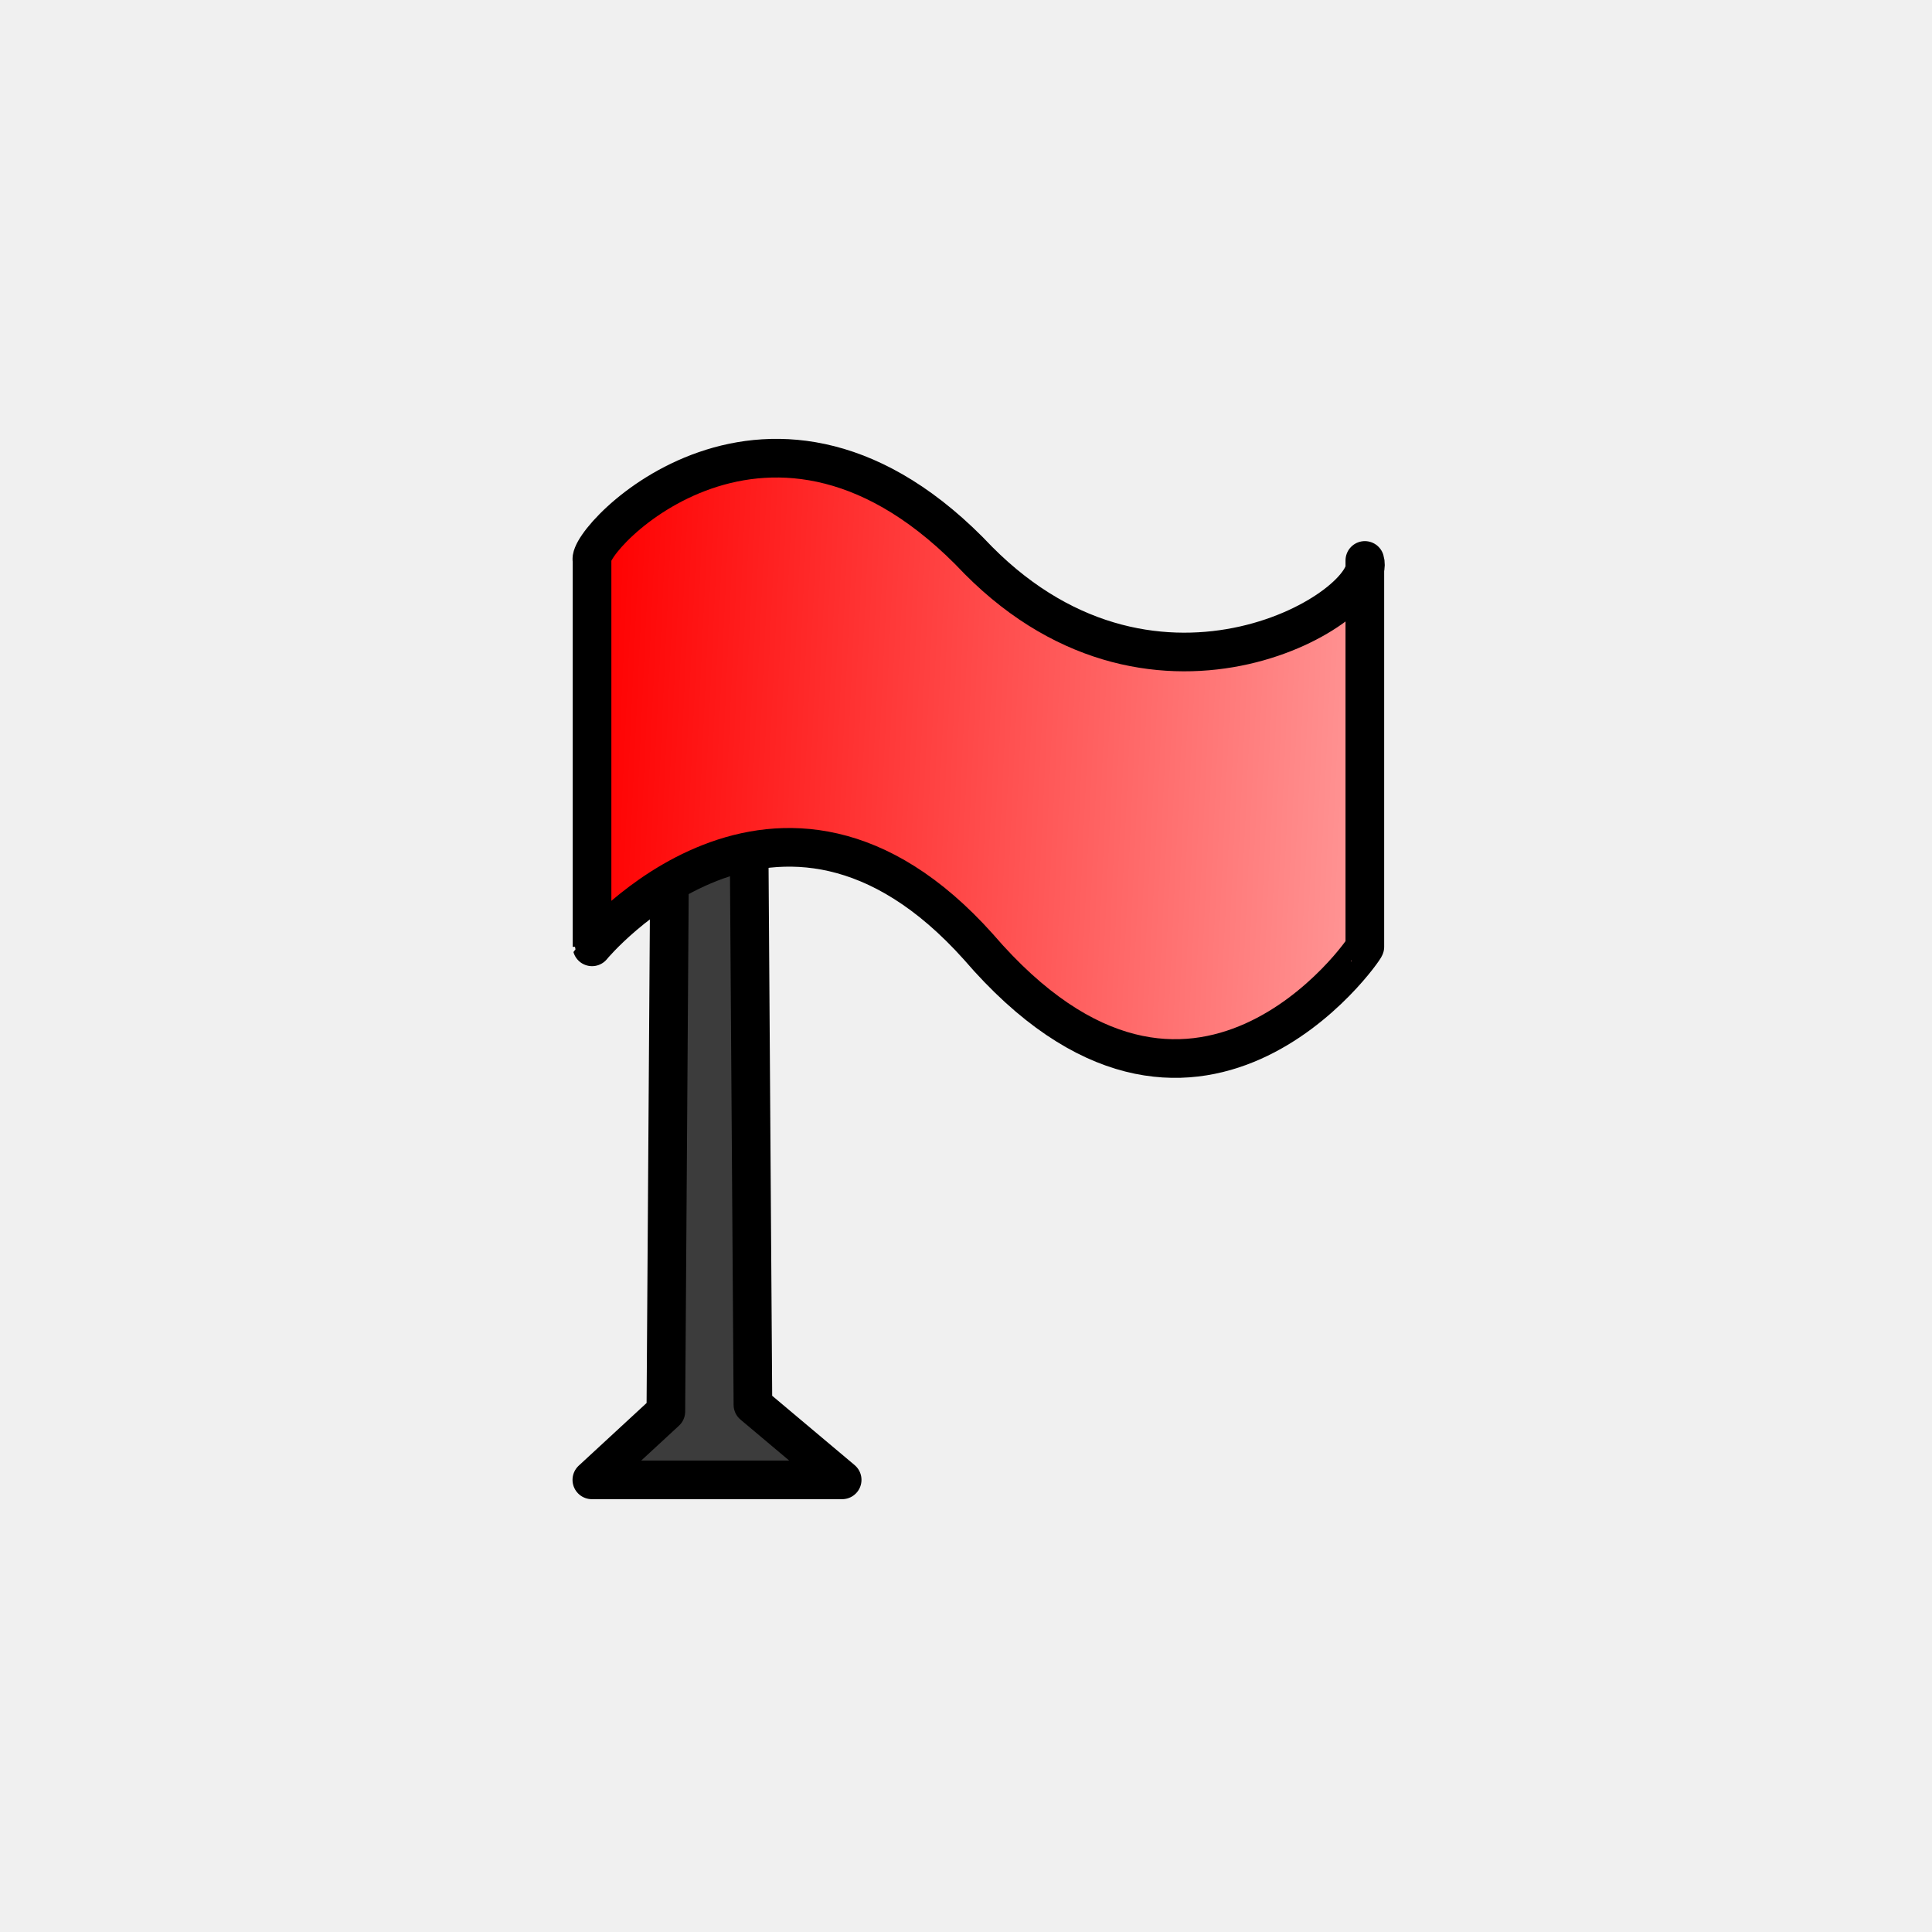
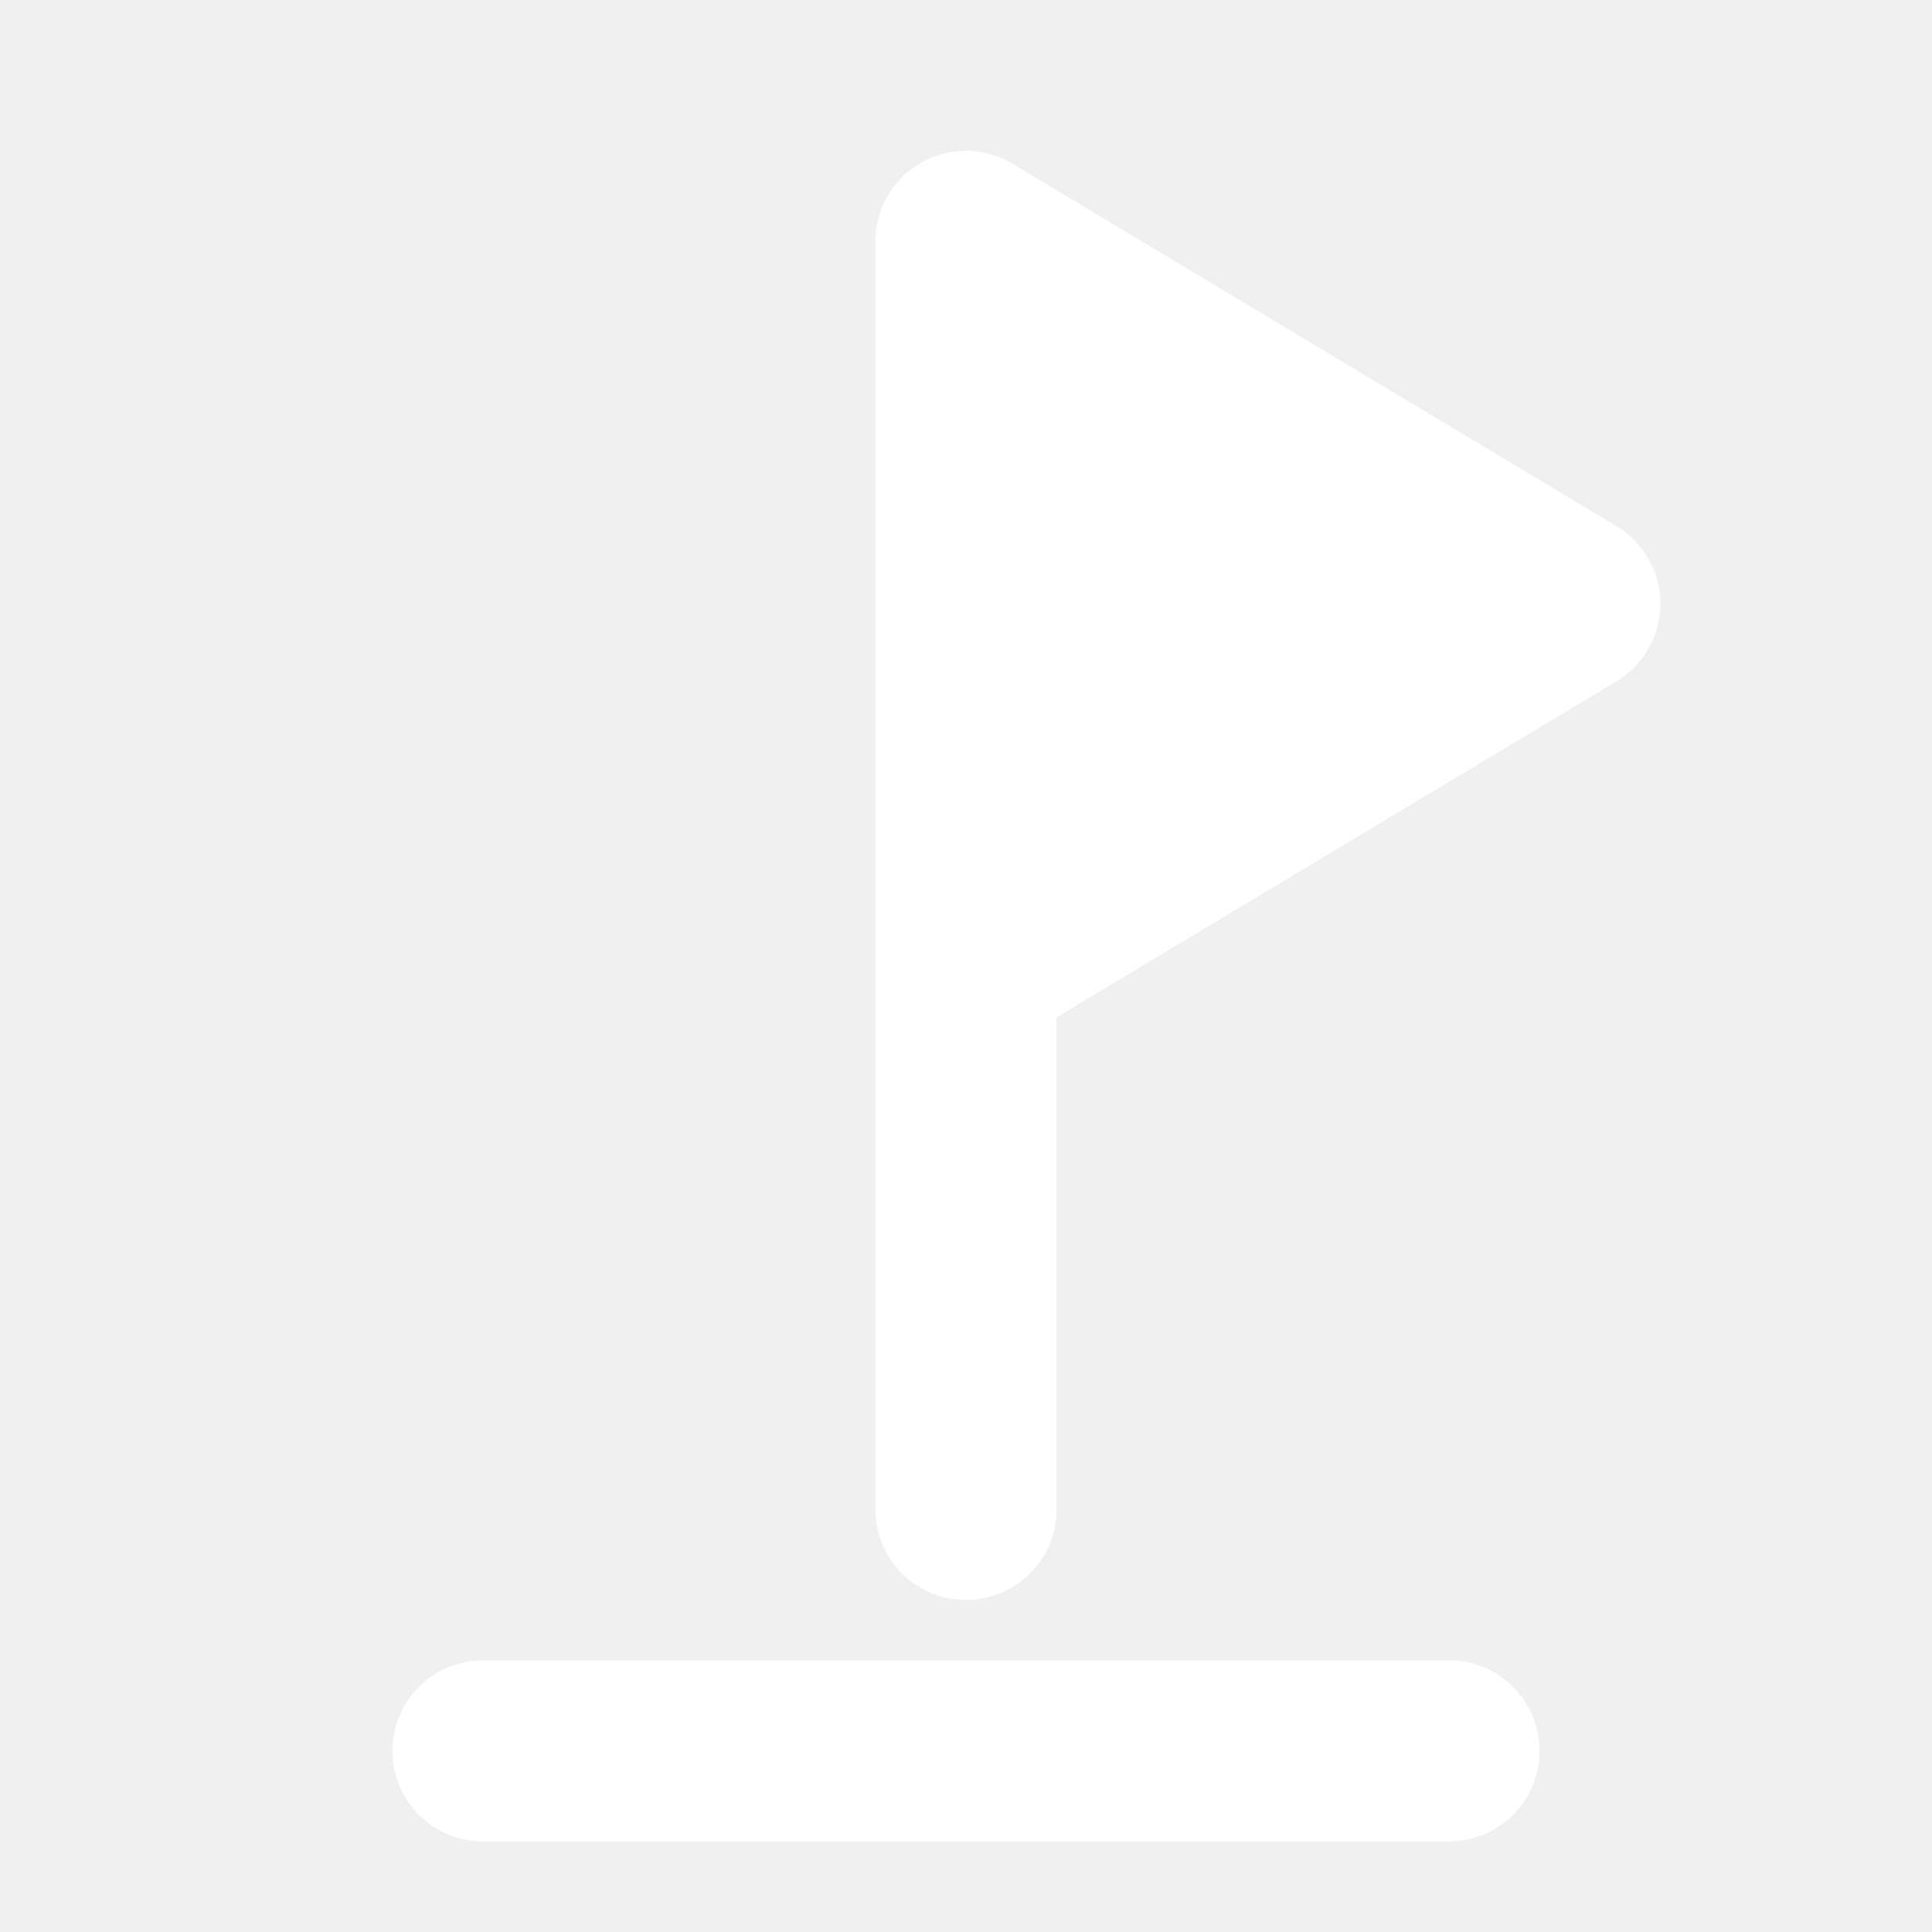
- <svg xmlns="http://www.w3.org/2000/svg" viewBox="0 0 500 500">
-   <defs>
-     <linearGradient gradientUnits="userSpaceOnUse" x1="300.052" y1="173.535" x2="300.052" y2="328.908" id="gradient-1" gradientTransform="matrix(0.046738, -0.998907, 1.287226, 0.081764, -37.4026, 526.6153)">
-       <stop offset="0" style="stop-color: rgb(255, 0, 0);" />
-       <stop offset="1" style="stop-color: rgb(255, 149, 149);" />
-     </linearGradient>
-   </defs>
-   <g transform="matrix(1, 0, 0, 1, -46.78044, -54.95775)">
-     <path style="stroke: rgb(0, 0, 0); stroke-width: 10px; stroke-linejoin: round; fill: rgb(60, 60, 60);" d="M 199.949 437.943 L 264.732 437.943 L 241.636 418.521 L 240.509 253.784 L 220.229 254.131 L 219.103 420.256 L 199.949 437.943 Z" />
-     <path style="stroke: rgb(0, 0, 0); stroke-width: 10px; stroke-linejoin: round; fill: url('#gradient-1');" d="M 200 200 C 198.153 194.644 246.478 143.227 300 200 C 346.678 246.965 403.504 211.591 400 200 L 400 300 C 400.308 300.292 355.805 364.897 300 300 C 248.167 242.087 199.982 299.936 200 300 L 200 200 Z" />
-   </g>
+ <svg xmlns="http://www.w3.org/2000/svg" width="16" height="16" viewBox="0 0 16 16">
+   <path d="M 8 2 L 13 5 L 8 8 Z" fill="#fff" stroke="#fff" stroke-width="1.5" stroke-linecap="round" stroke-linejoin="round" />
+   <line x1="8" y1="12.5" x2="8" y2="2" stroke="#fff" stroke-width="1.5" stroke-linecap="round" />
+   <line x1="12" y1="14.5" x2="4" y2="14.5" stroke="#fff" stroke-width="1.5" stroke-linecap="round" />
</svg>
